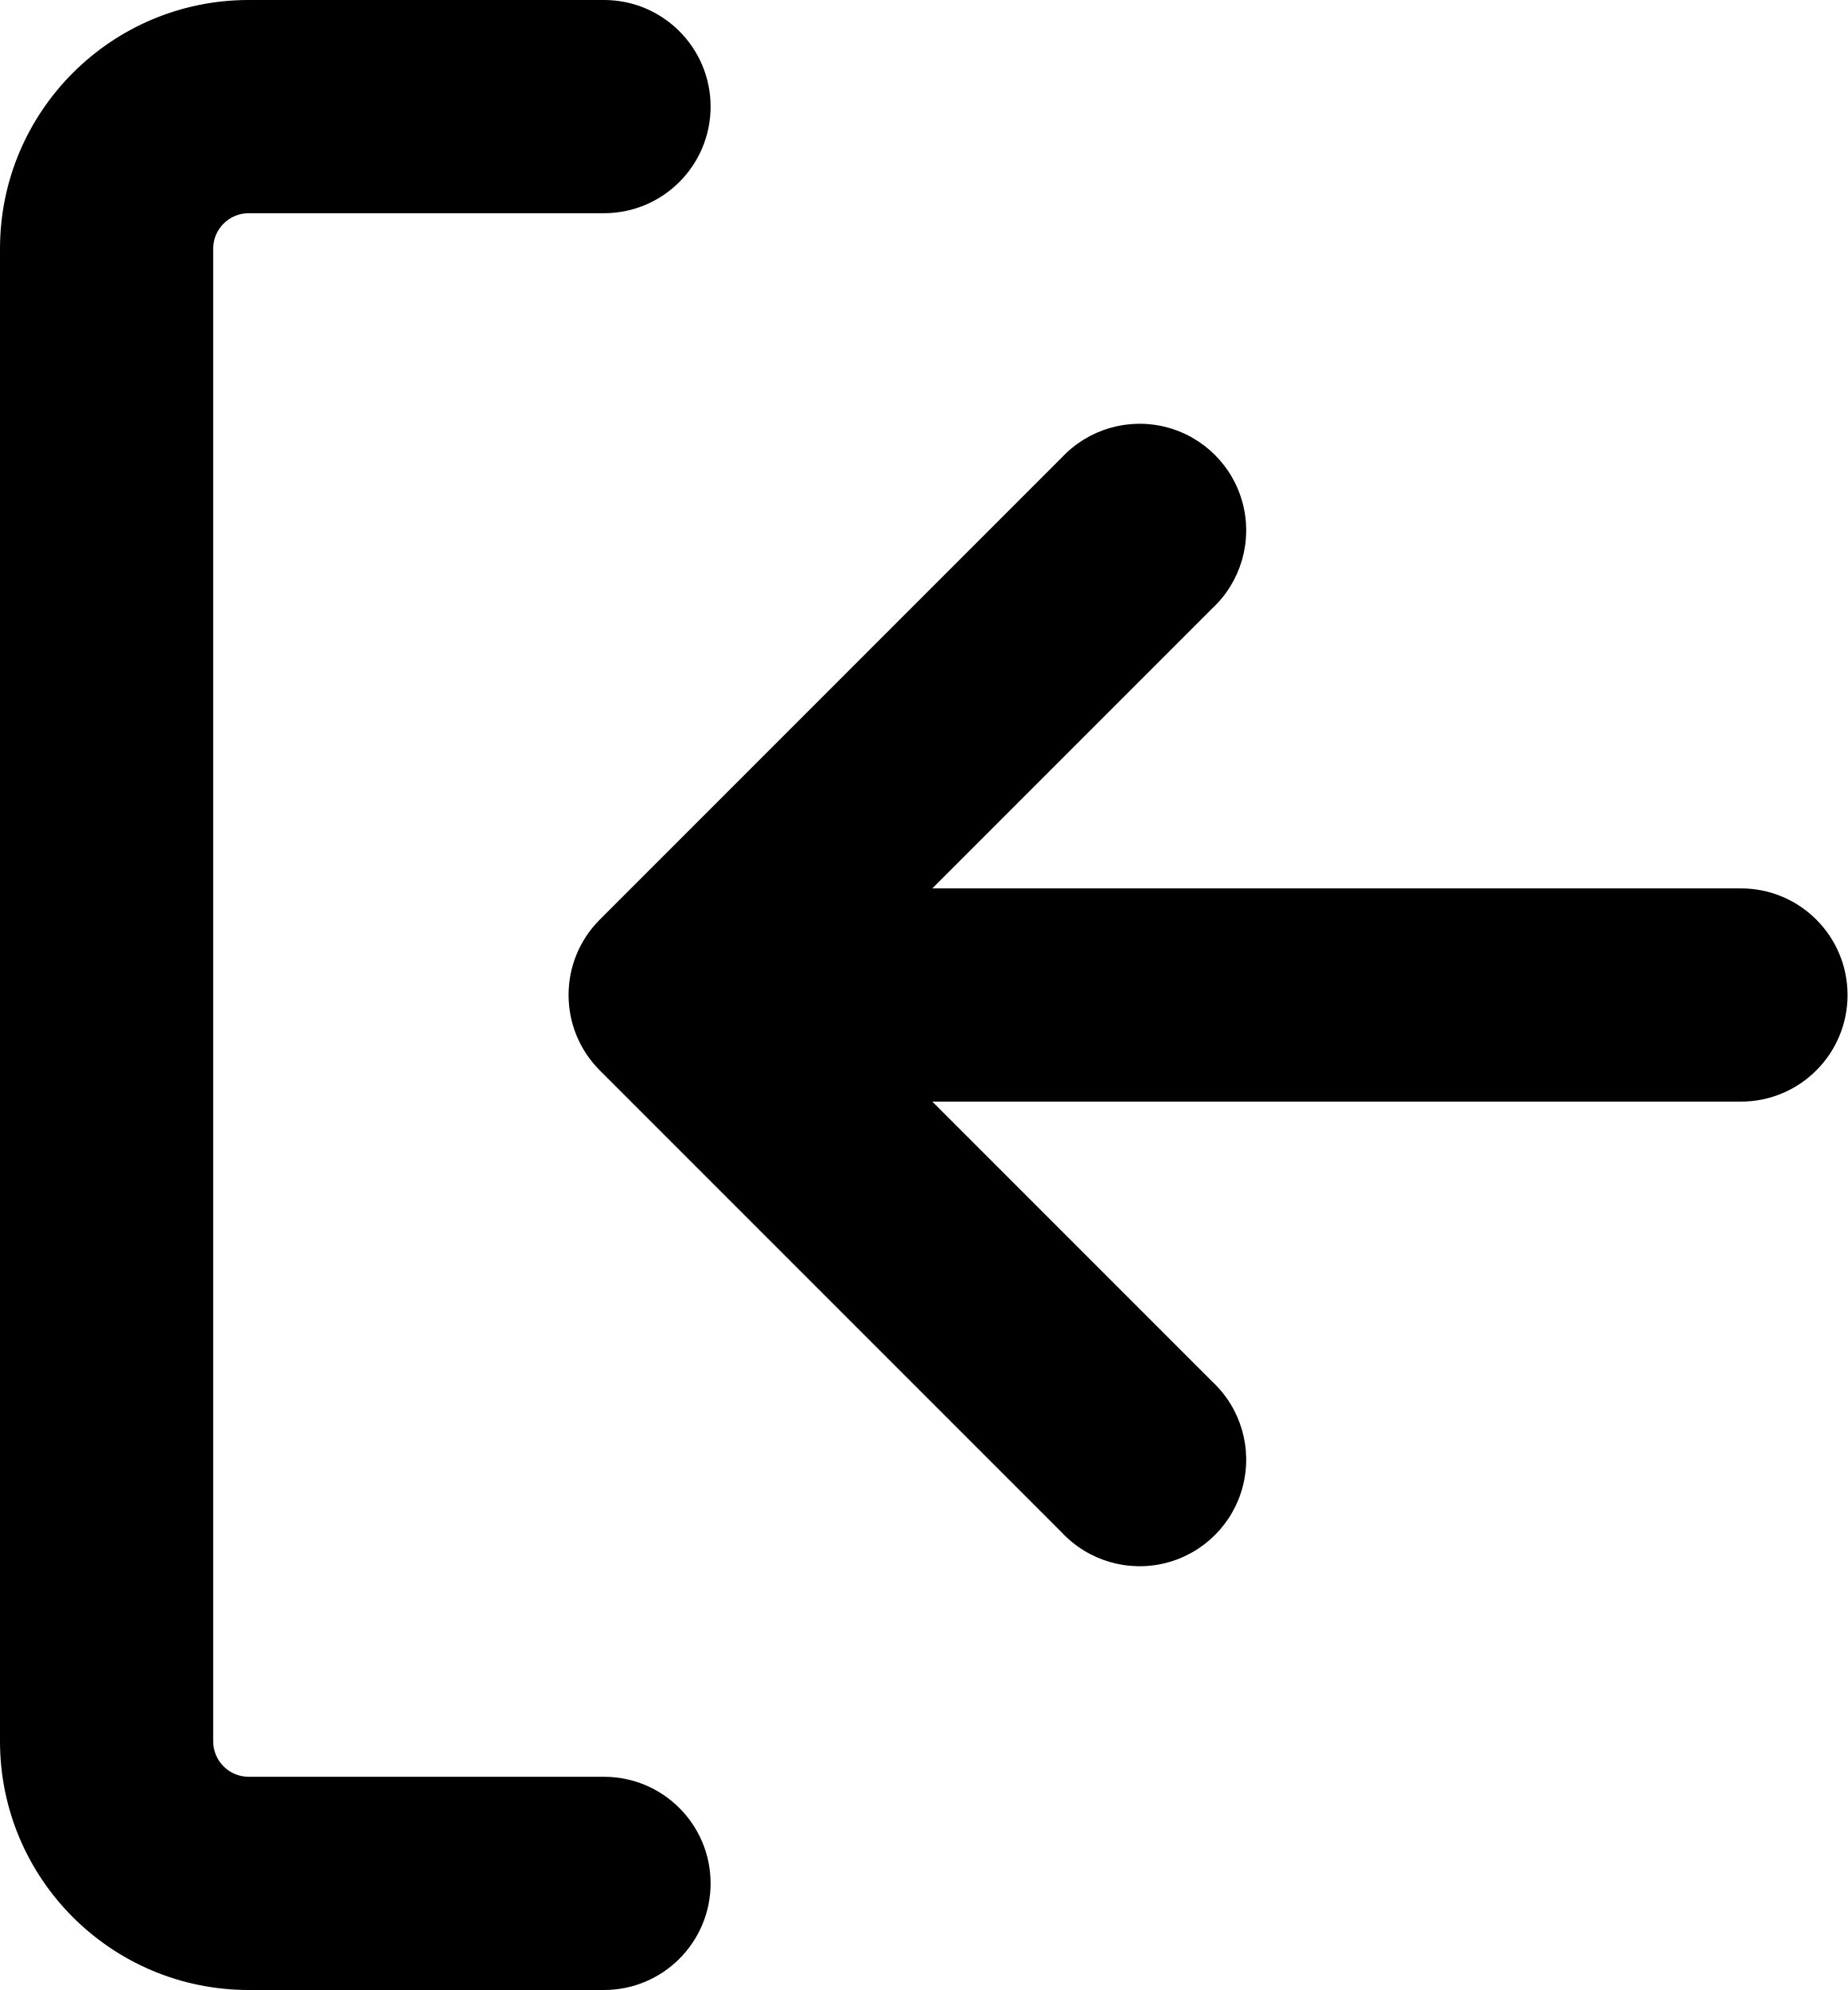
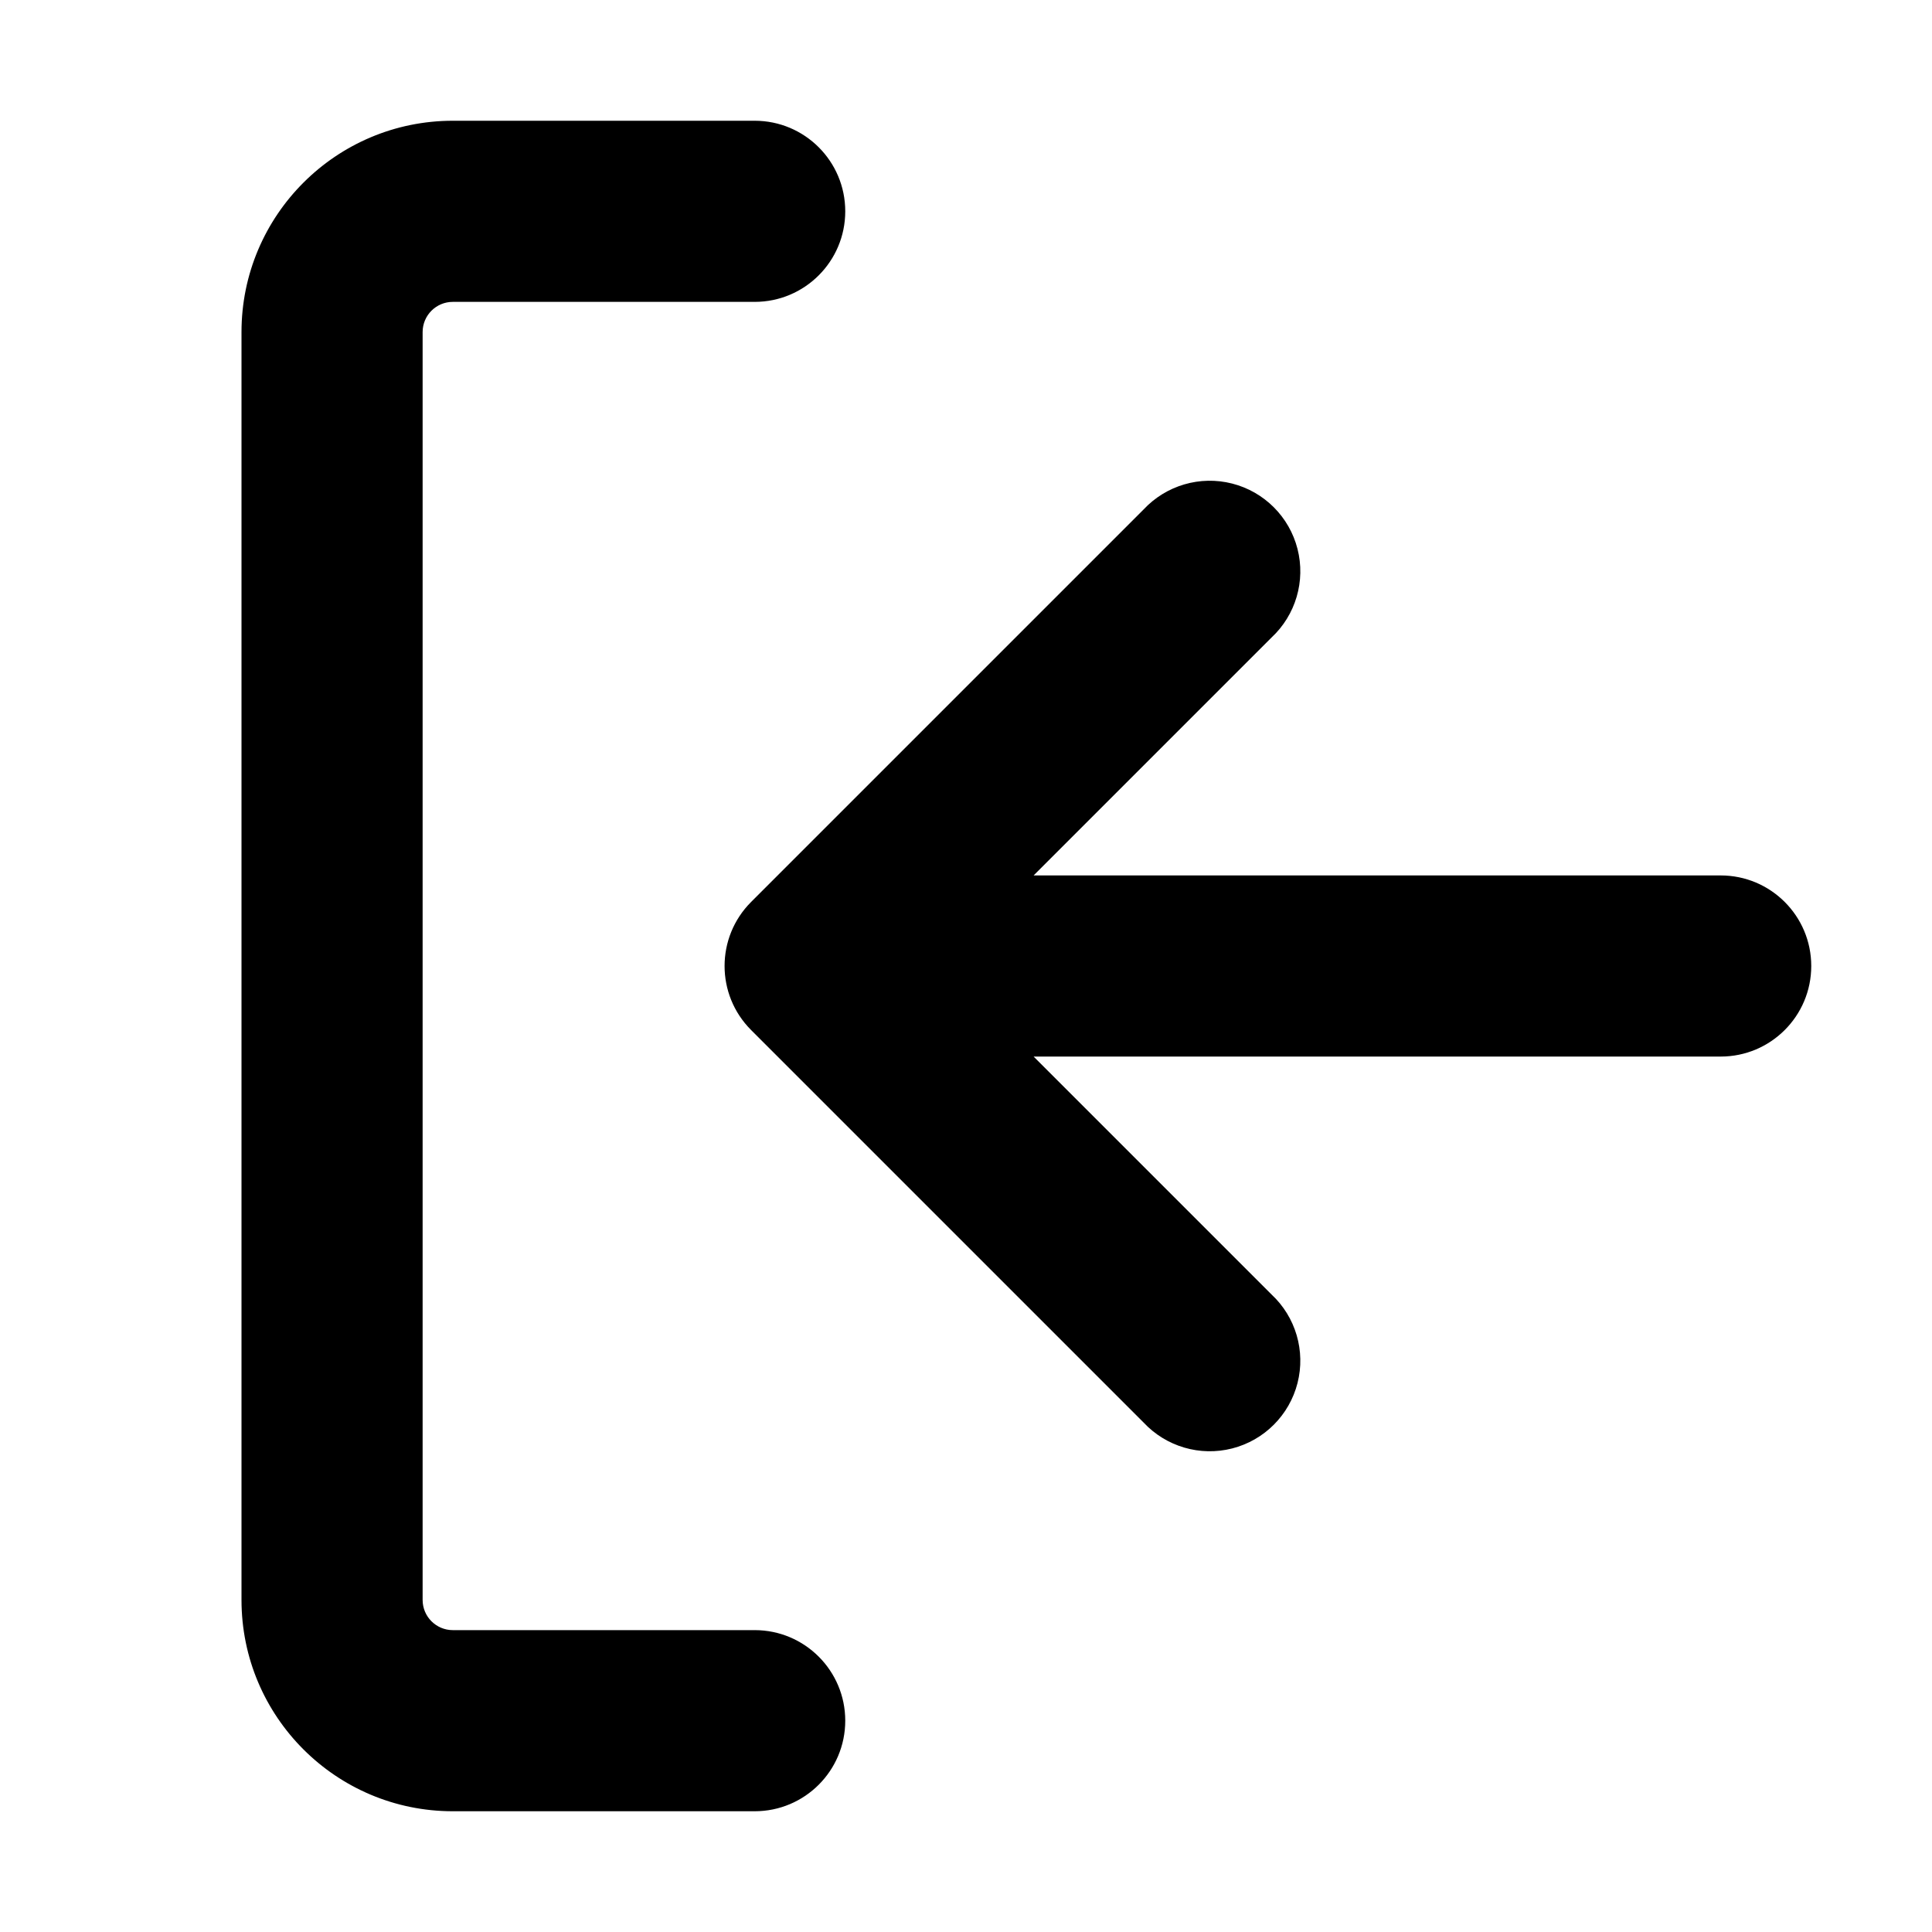
- <svg xmlns="http://www.w3.org/2000/svg" width="13" height="14" fill="none">
-   <path fill-rule="evenodd" clip-rule="evenodd" d="M0 1.75C0 .784.784 0 1.75 0h2.5a.75.75 0 010 1.5h-2.5a.25.25 0 00-.25.25v10.5c0 .138.112.25.25.25h2.5a.75.75 0 110 1.5h-2.5A1.75 1.75 0 010 12.25V1.75zm6.56 4.5l1.97-1.97a.75.75 0 10-1.06-1.06L4.22 6.47a.75.75 0 000 1.06l3.25 3.25a.75.75 0 101.06-1.06L6.56 7.75h5.69a.75.75 0 100-1.5H6.56z" fill="#000" />
+ <svg xmlns="http://www.w3.org/2000/svg" width="16" height="16" viewBox="0 0 16 16">
+   <path fill-rule="evenodd" d="M2 2.75C2 1.784 2.784 1 3.75 1h2.5a.75.75 0 010 1.5h-2.5a.25.25 0 00-.25.25v10.5c0 .138.112.25.25.25h2.5a.75.75 0 010 1.5h-2.5A1.75 1.75 0 012 13.25V2.75zm6.56 4.5l1.97-1.97a.75.75 0 10-1.06-1.06L6.22 7.47a.75.75 0 000 1.06l3.25 3.25a.75.75 0 101.06-1.06L8.56 8.75h5.69a.75.75 0 000-1.5H8.56z" />
</svg>
